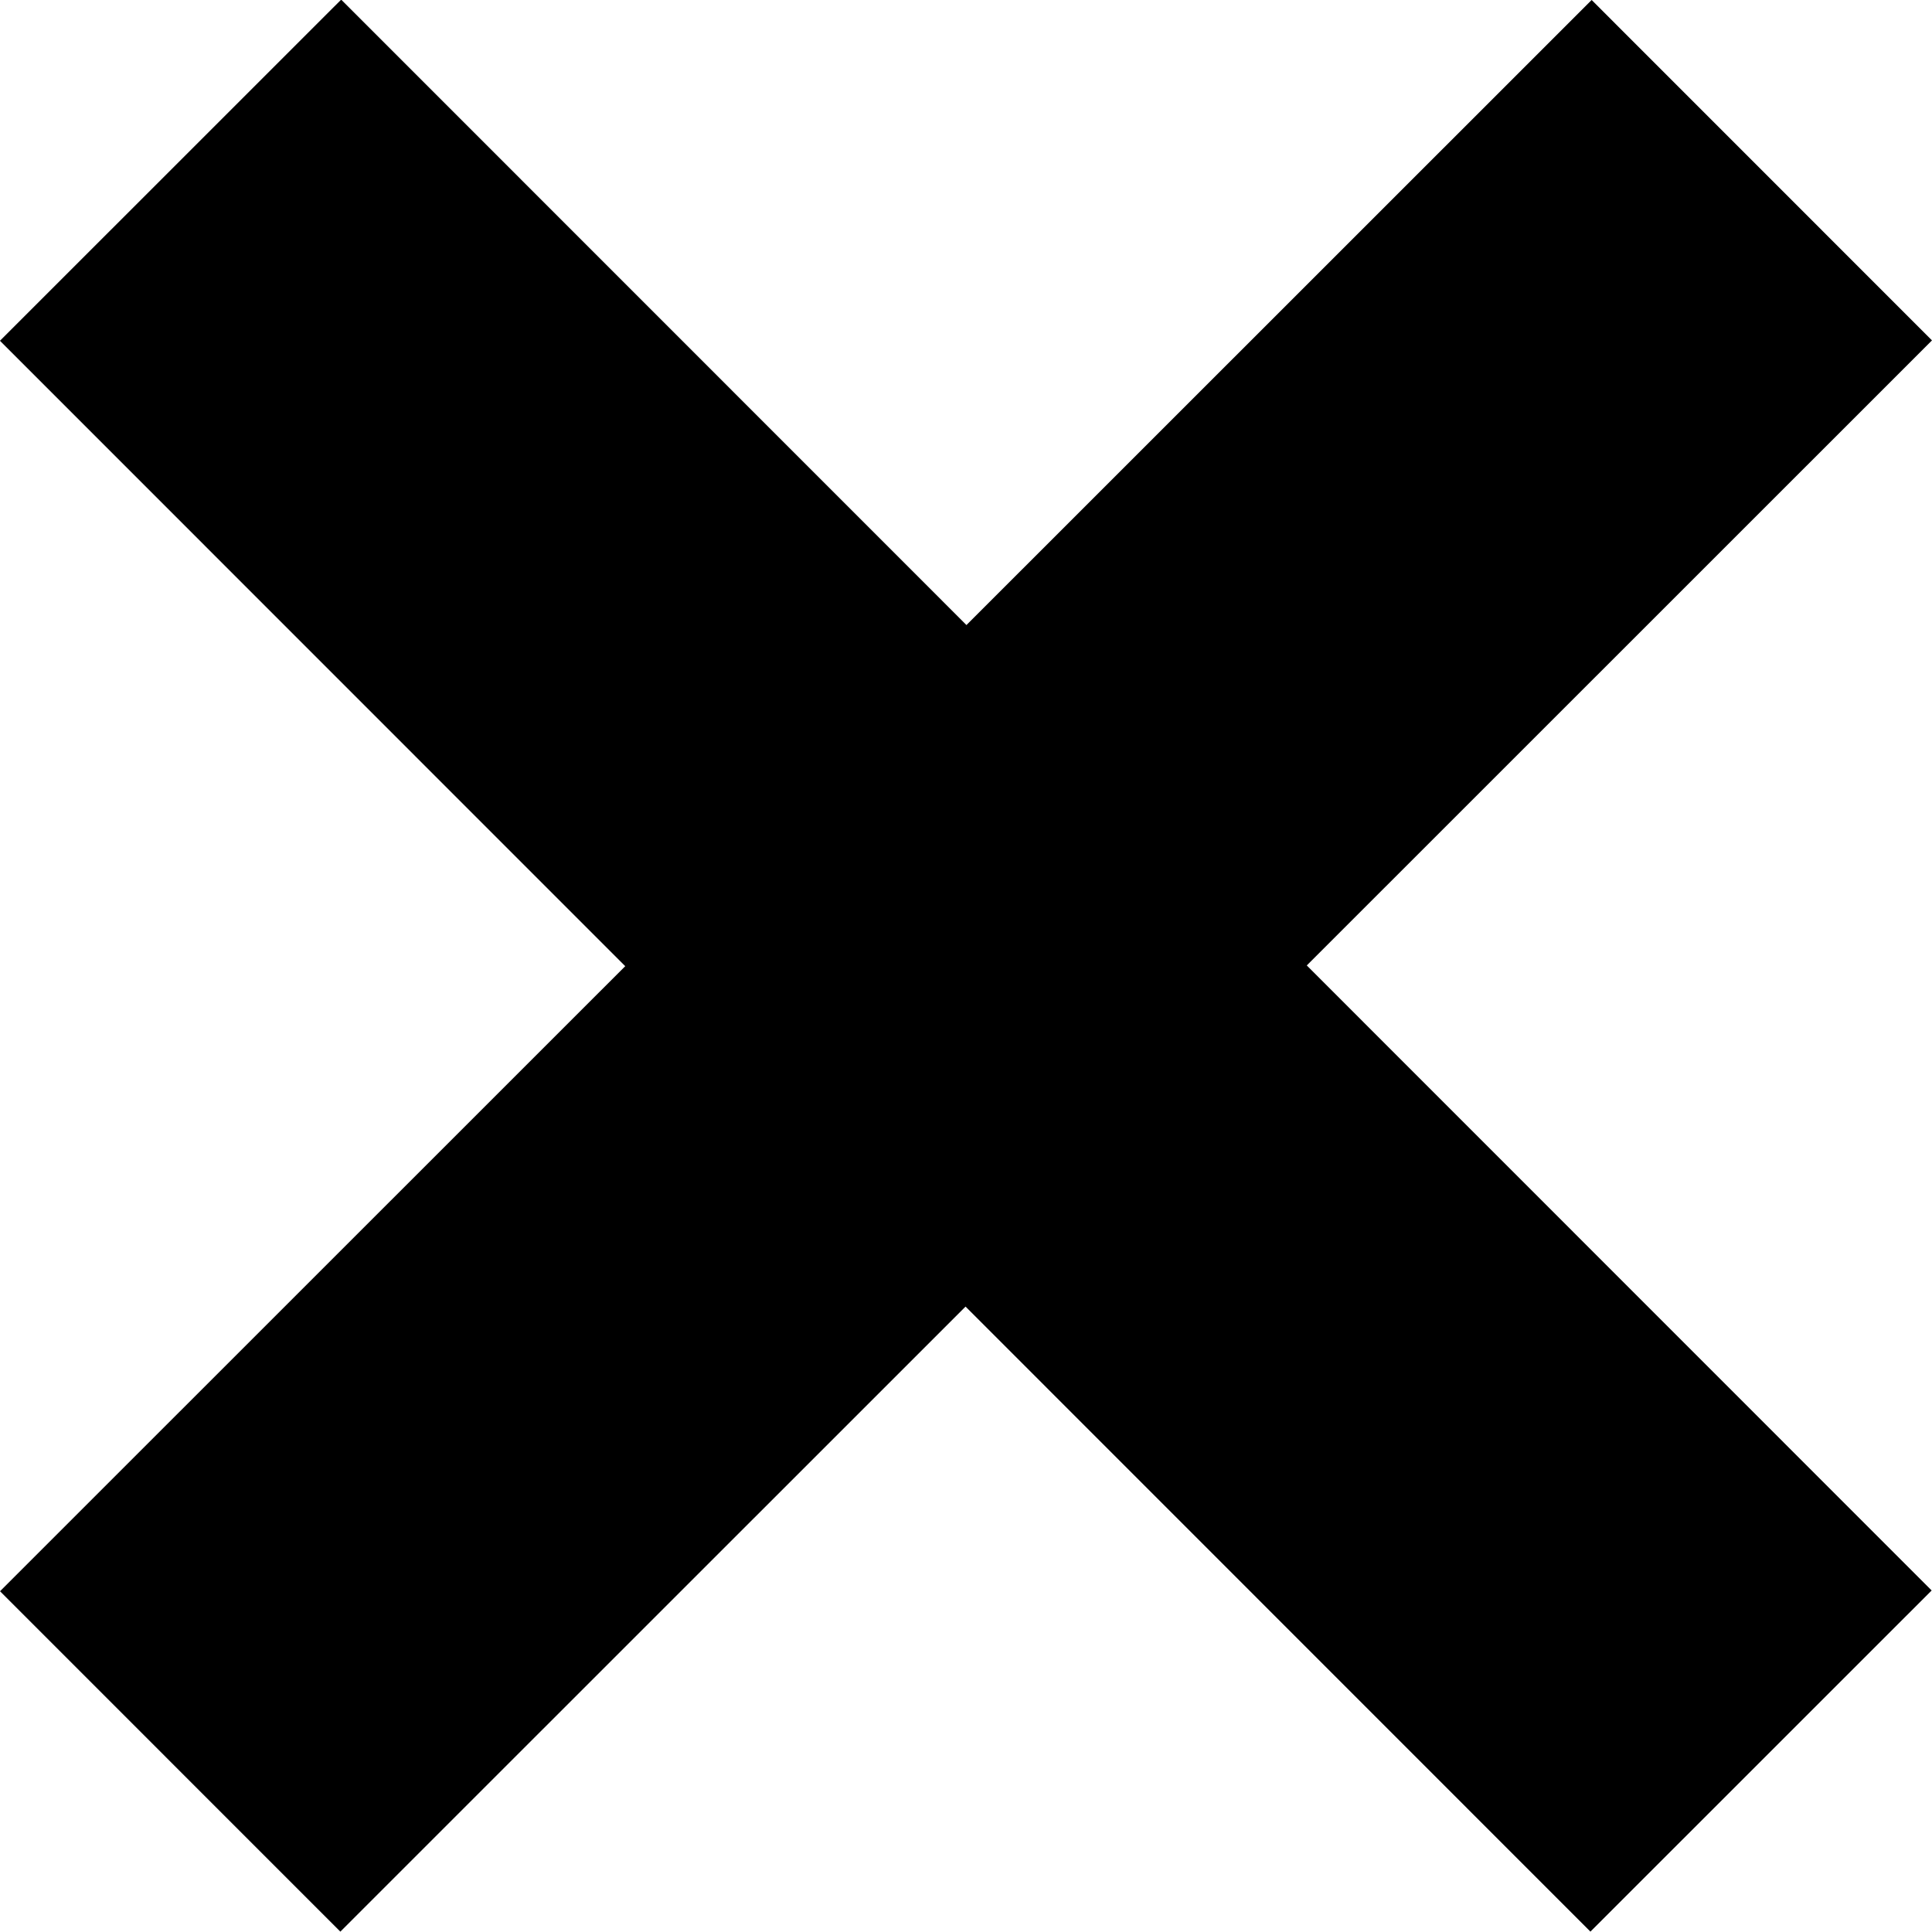
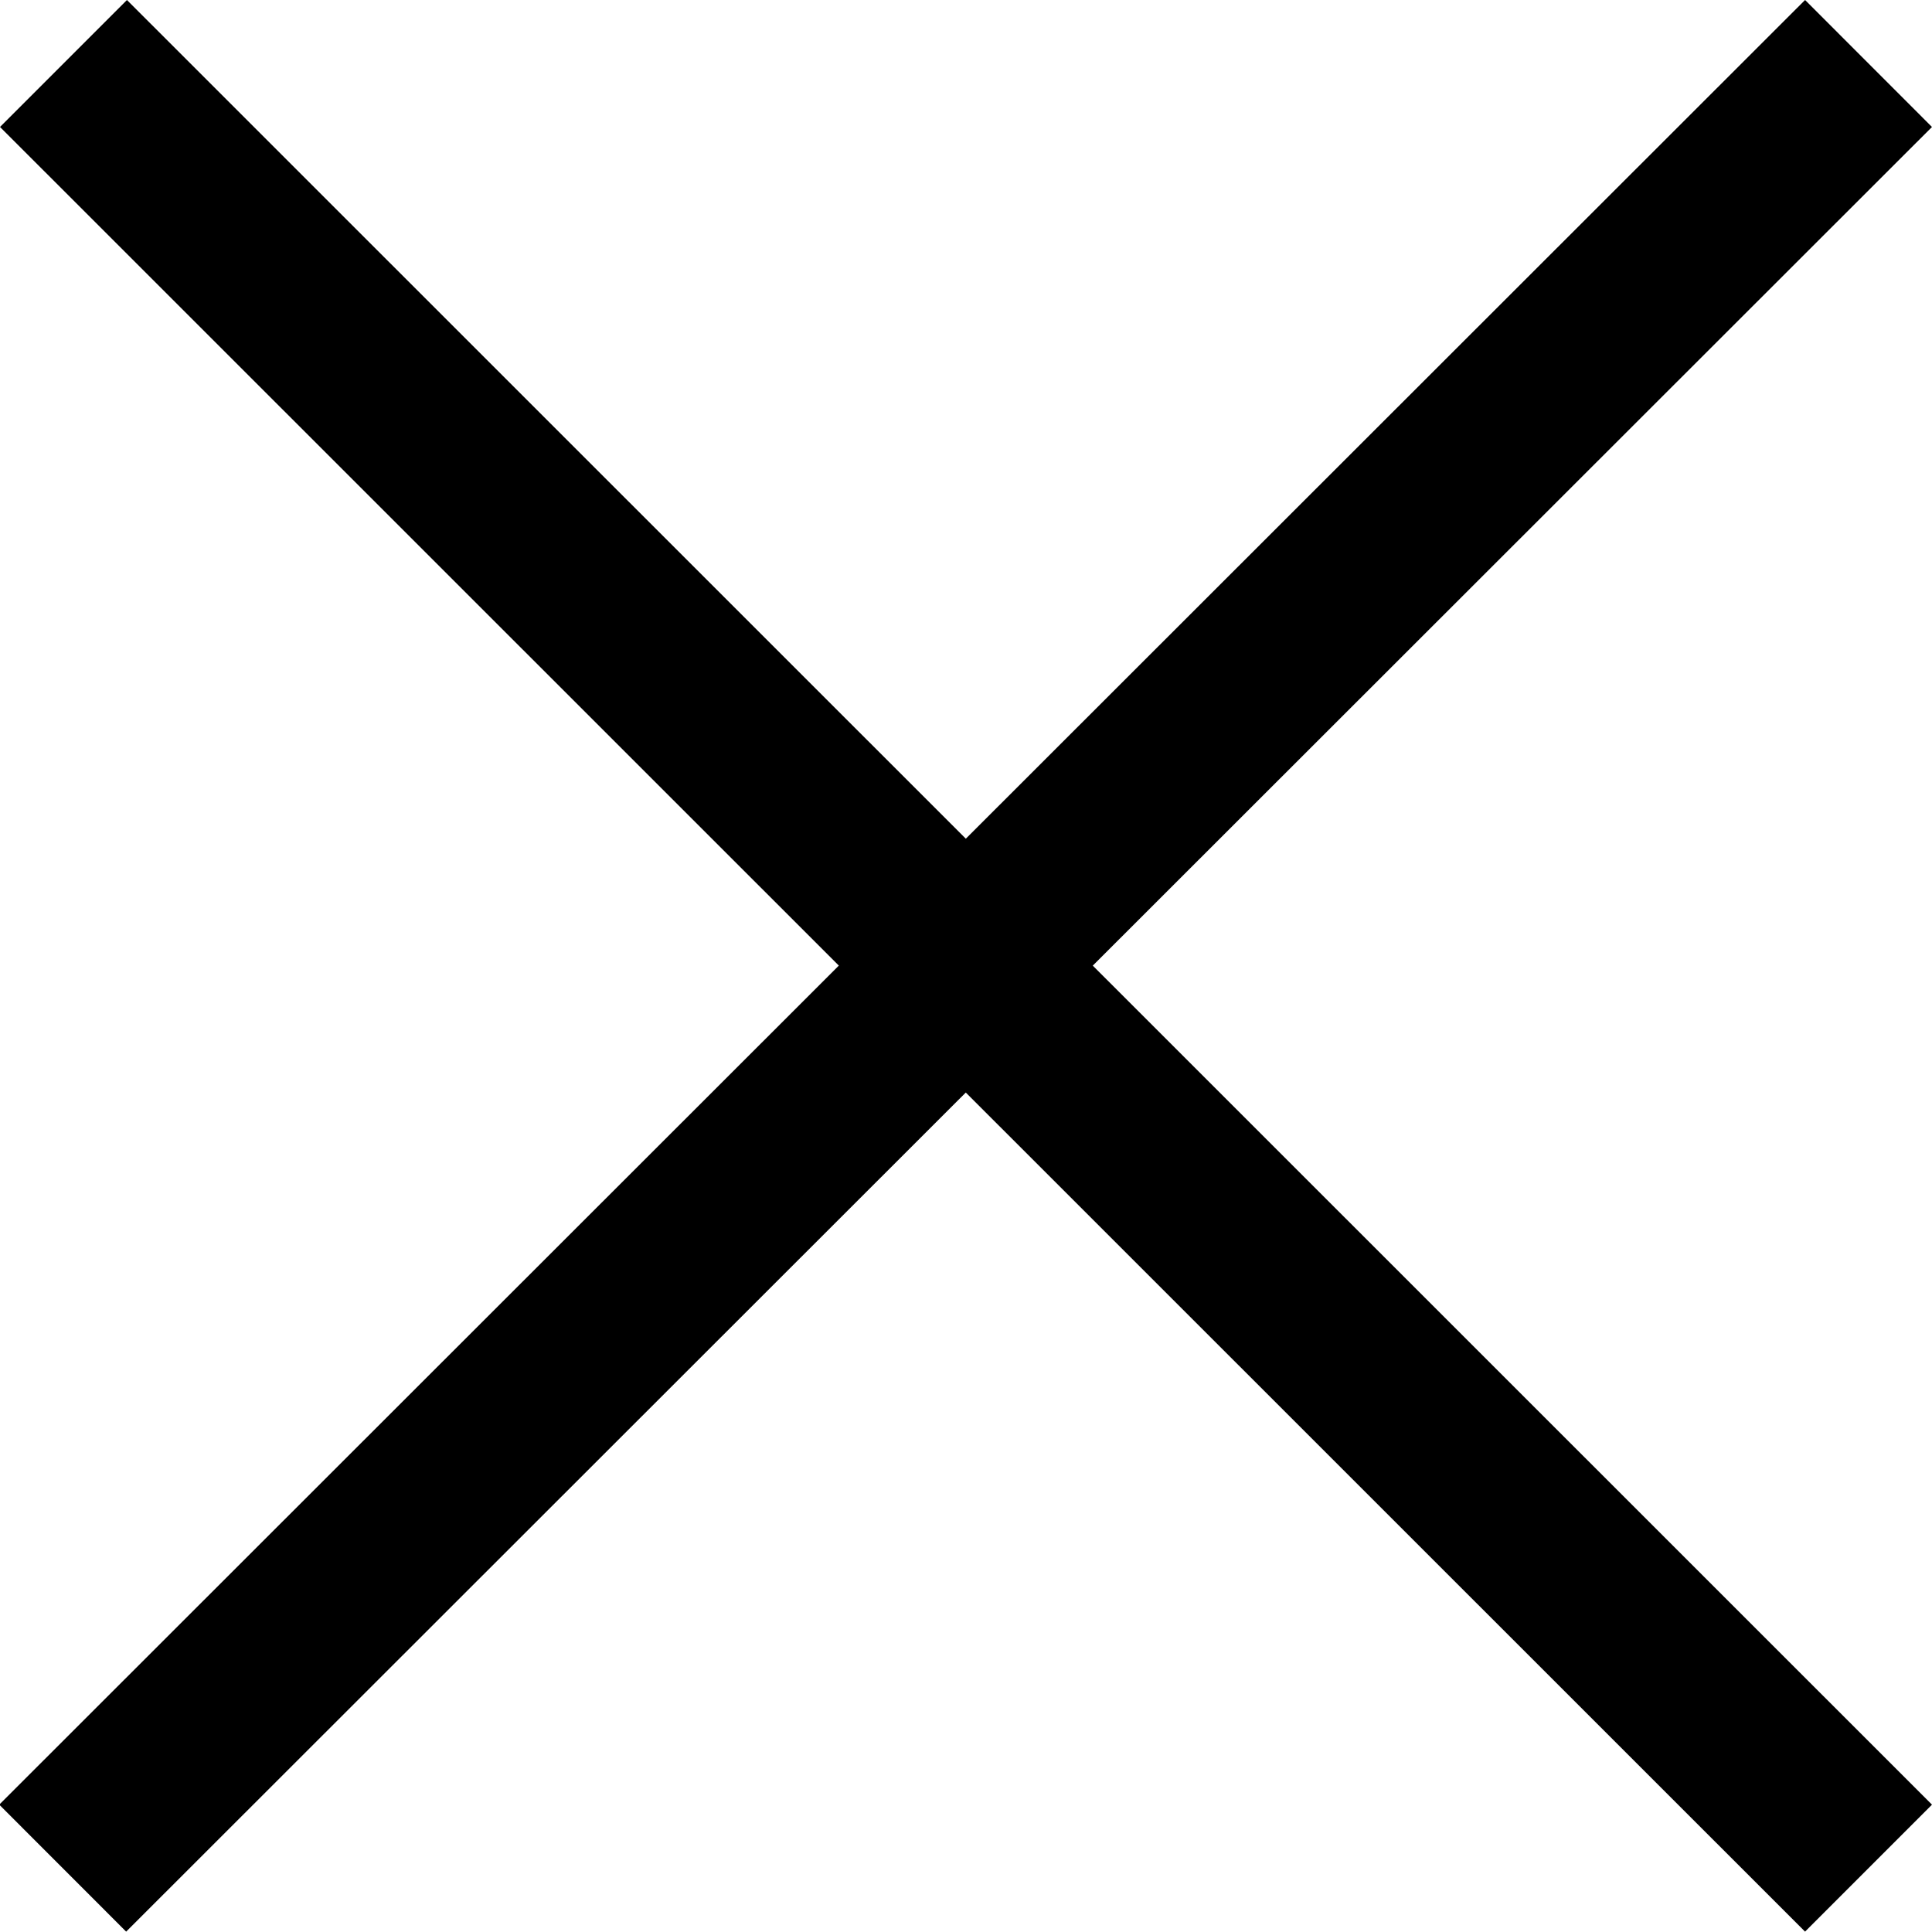
<svg xmlns="http://www.w3.org/2000/svg" width="1.4mm" height="1.4mm" viewBox="0 0 4.961 4.961" id="svg4689" version="1.1">
  <defs id="defs4691" />
  <g id="layer1" transform="translate(0,-1047.402)">
-     <path style="fill:none;fill-rule:evenodd;stroke:#000000;stroke-width:1.236;stroke-linecap:butt;stroke-linejoin:miter;stroke-miterlimit:4;stroke-dasharray:none;stroke-opacity:1" d="m 0.437,1051.925 4.087,-4.086" id="path5239" />
-     <path style="fill:none;fill-rule:evenodd;stroke:#000000;stroke-width:1.239;stroke-linecap:butt;stroke-linejoin:miter;stroke-miterlimit:4;stroke-dasharray:none;stroke-opacity:1" d="m 0.438,1047.839 4.084,4.085" id="path5241" />
+     <path style="fill:none;fill-rule:evenodd;stroke:#000000;stroke-width:0.461;stroke-linecap:butt;stroke-linejoin:miter;stroke-miterlimit:4;stroke-dasharray:none;stroke-opacity:1" d="M 0.161,1052.199 4.798,1047.565" id="path5239" />
+     <path style="fill:none;fill-rule:evenodd;stroke:#000000;stroke-width:0.461;stroke-linecap:butt;stroke-linejoin:miter;stroke-miterlimit:4;stroke-dasharray:none;stroke-opacity:1" d="m 0.163,1047.565 4.635,4.634" id="path5241" />
  </g>
</svg>
